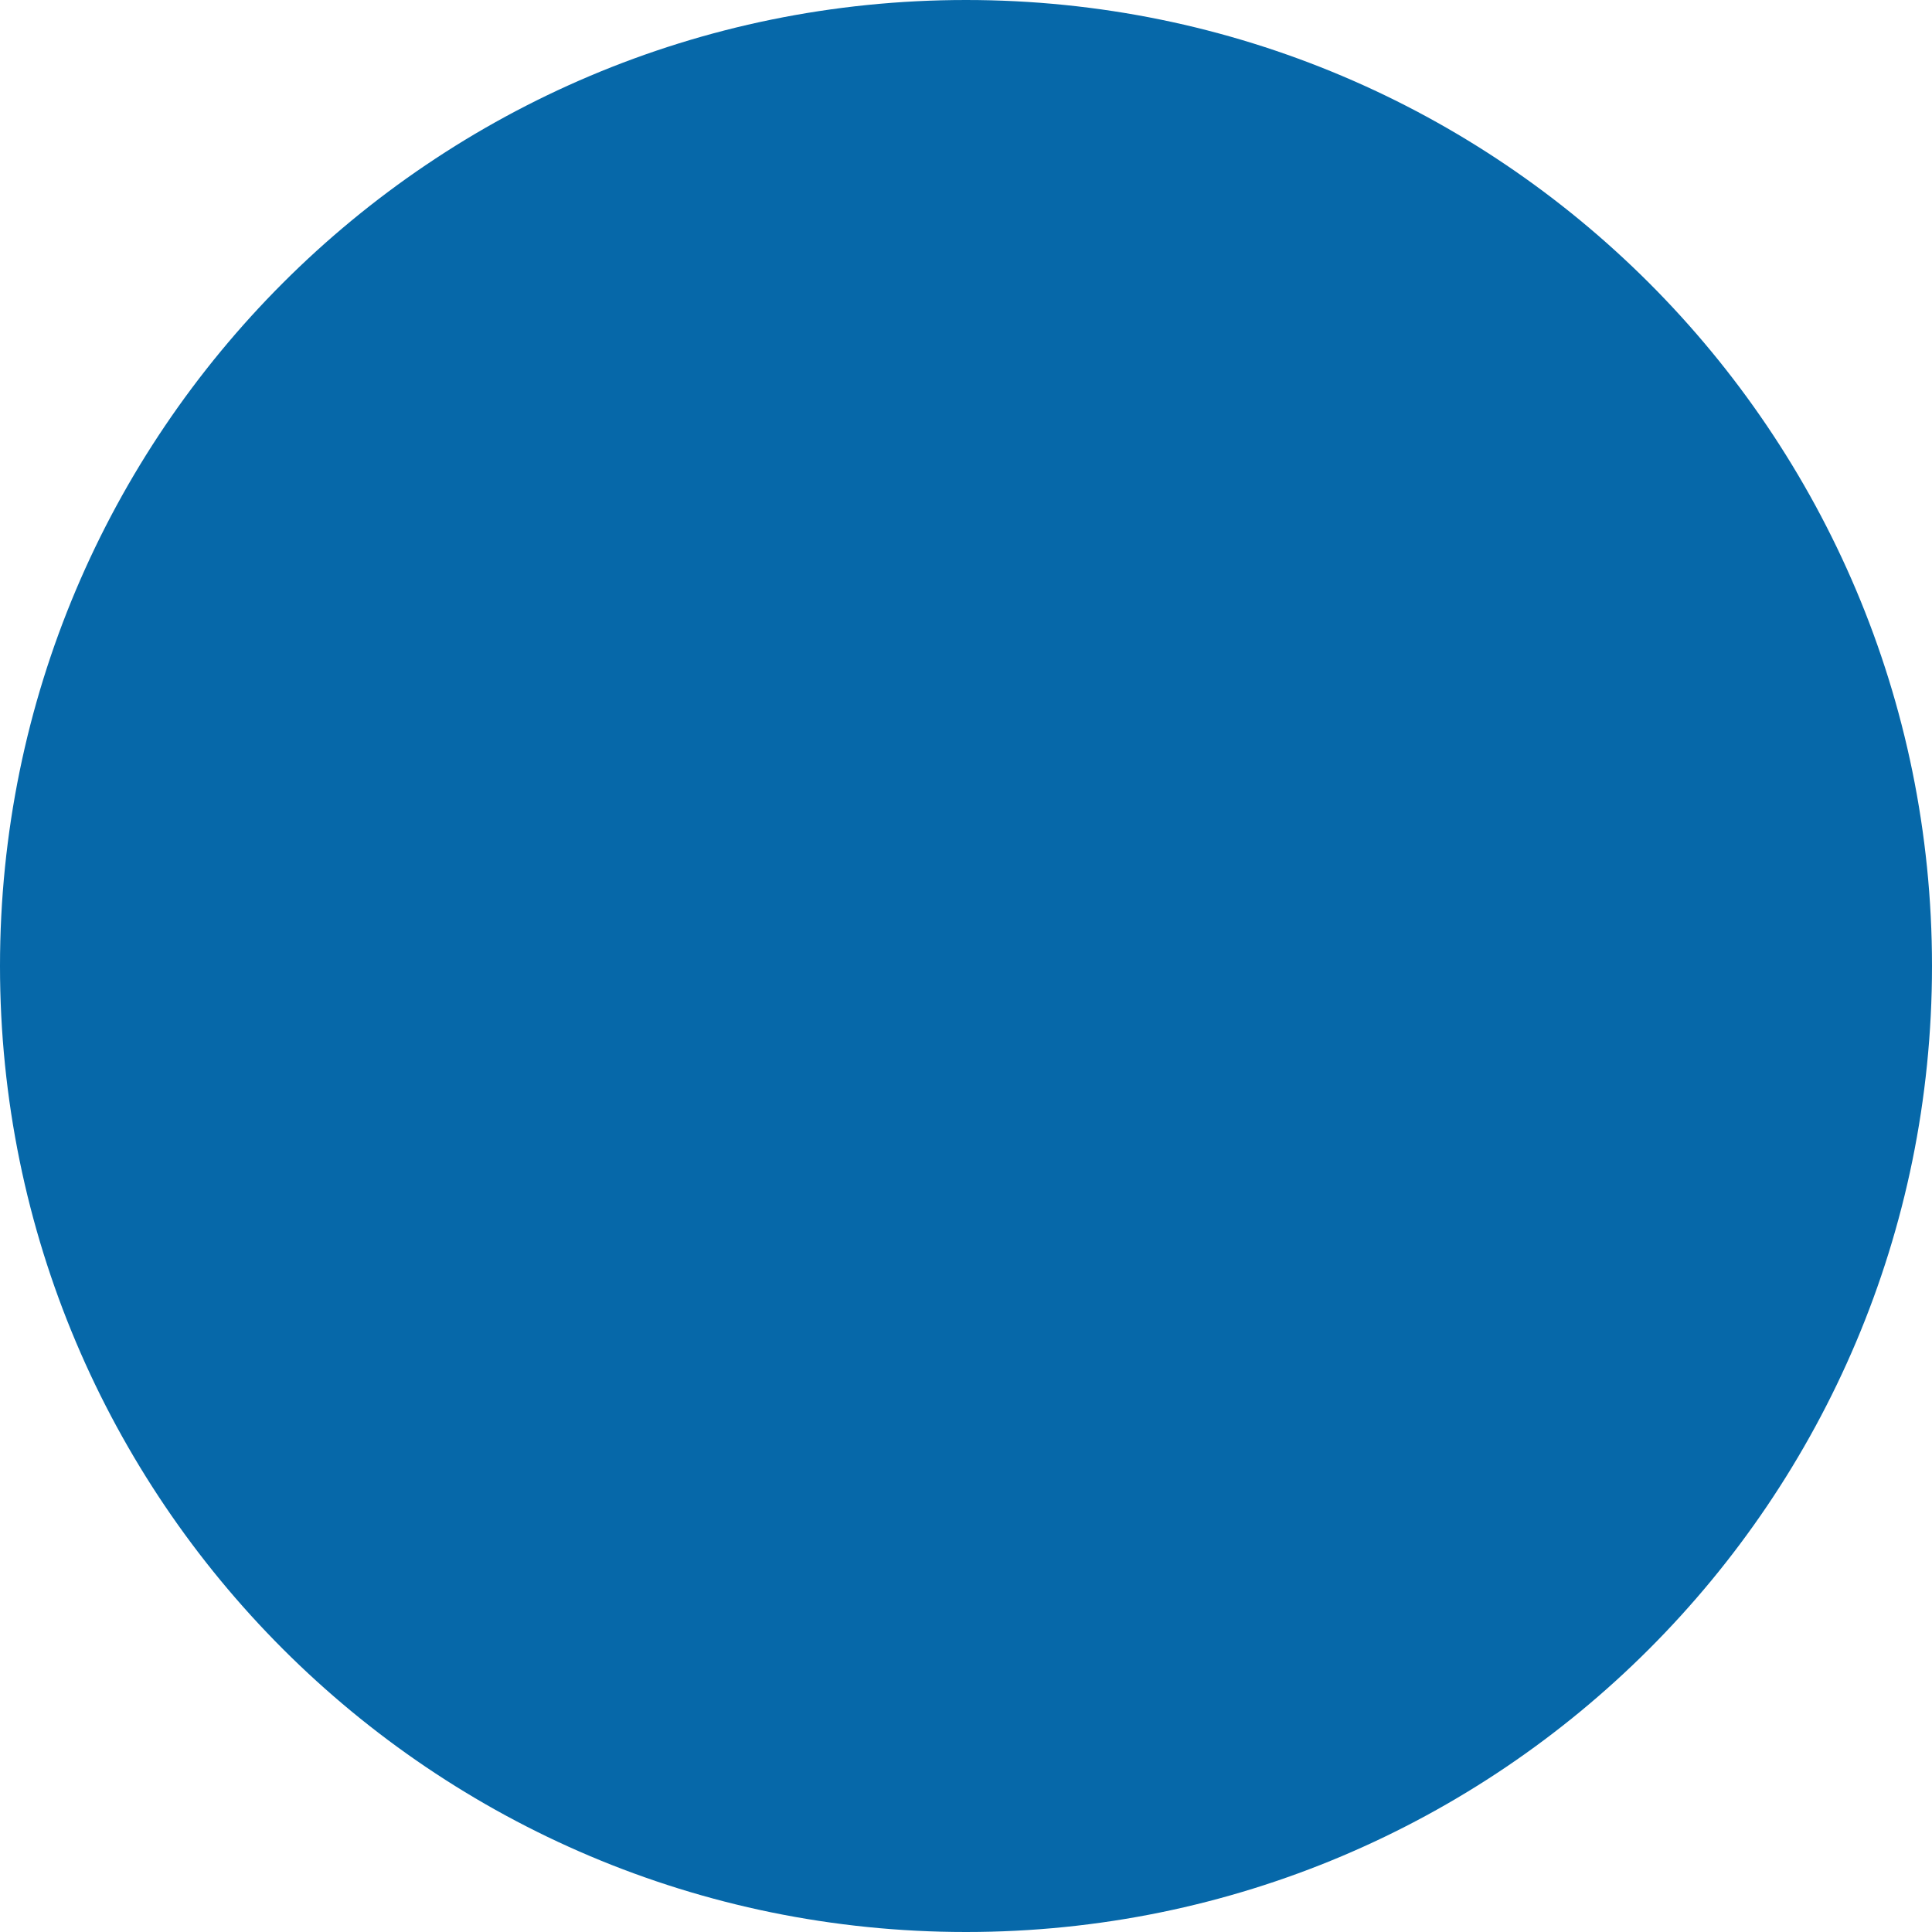
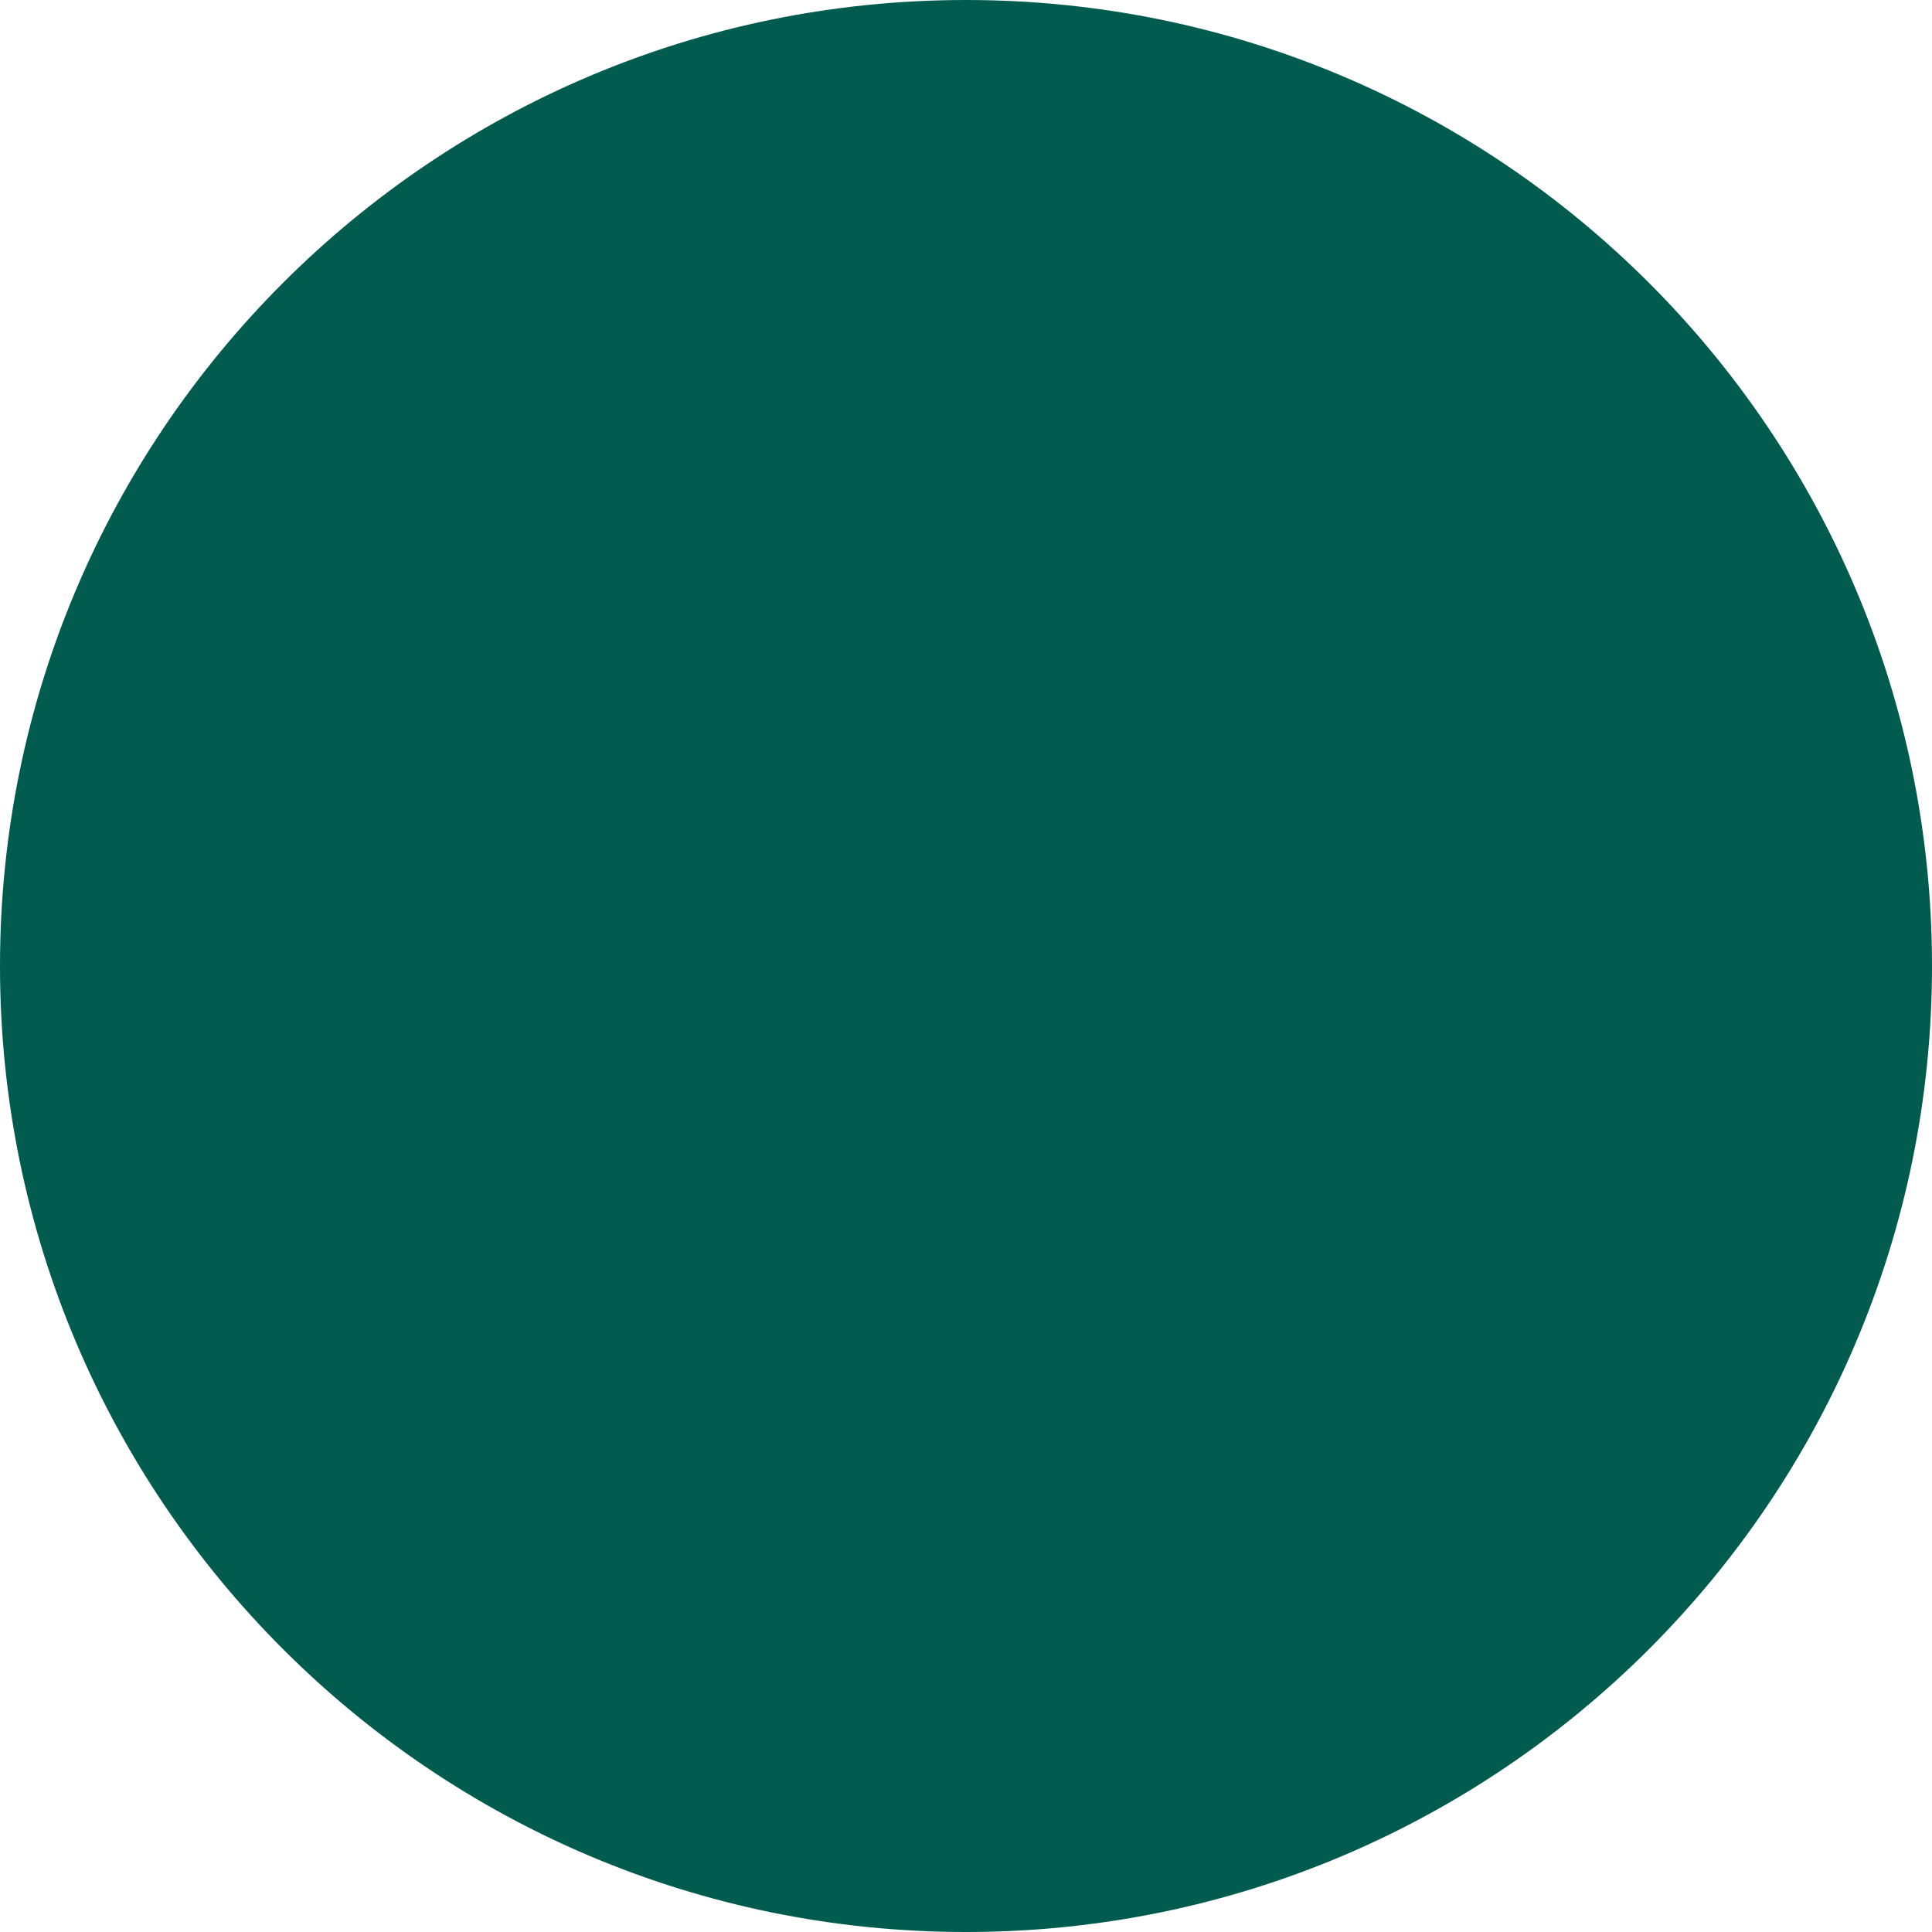
- <svg xmlns="http://www.w3.org/2000/svg" viewBox="0 0 60 60">
-   <defs>
-     <style>.cls-1{fill:#0668a9;}</style>
-   </defs>
-   <g id="Layer_2" data-name="Layer 2">
-     <g id="Boton_carrusel" data-name="Boton carrusel">
-       <circle class="cls-1" cx="30" cy="30" r="30" />
+ <svg xmlns="http://www.w3.org/2000/svg" version="1.1" id="Layer_1" x="0px" y="0px" viewBox="0 0 60 60" style="enable-background:new 0 0 60 60;" xml:space="preserve">
+   <style type="text/css">
+ 	.st0{fill:#015B4E;}
+ </style>
+   <g id="Layer_2_1_">
+     <g id="Boton_carrusel">
+       <circle class="st0" cx="30" cy="30" r="30" />
    </g>
  </g>
</svg>
